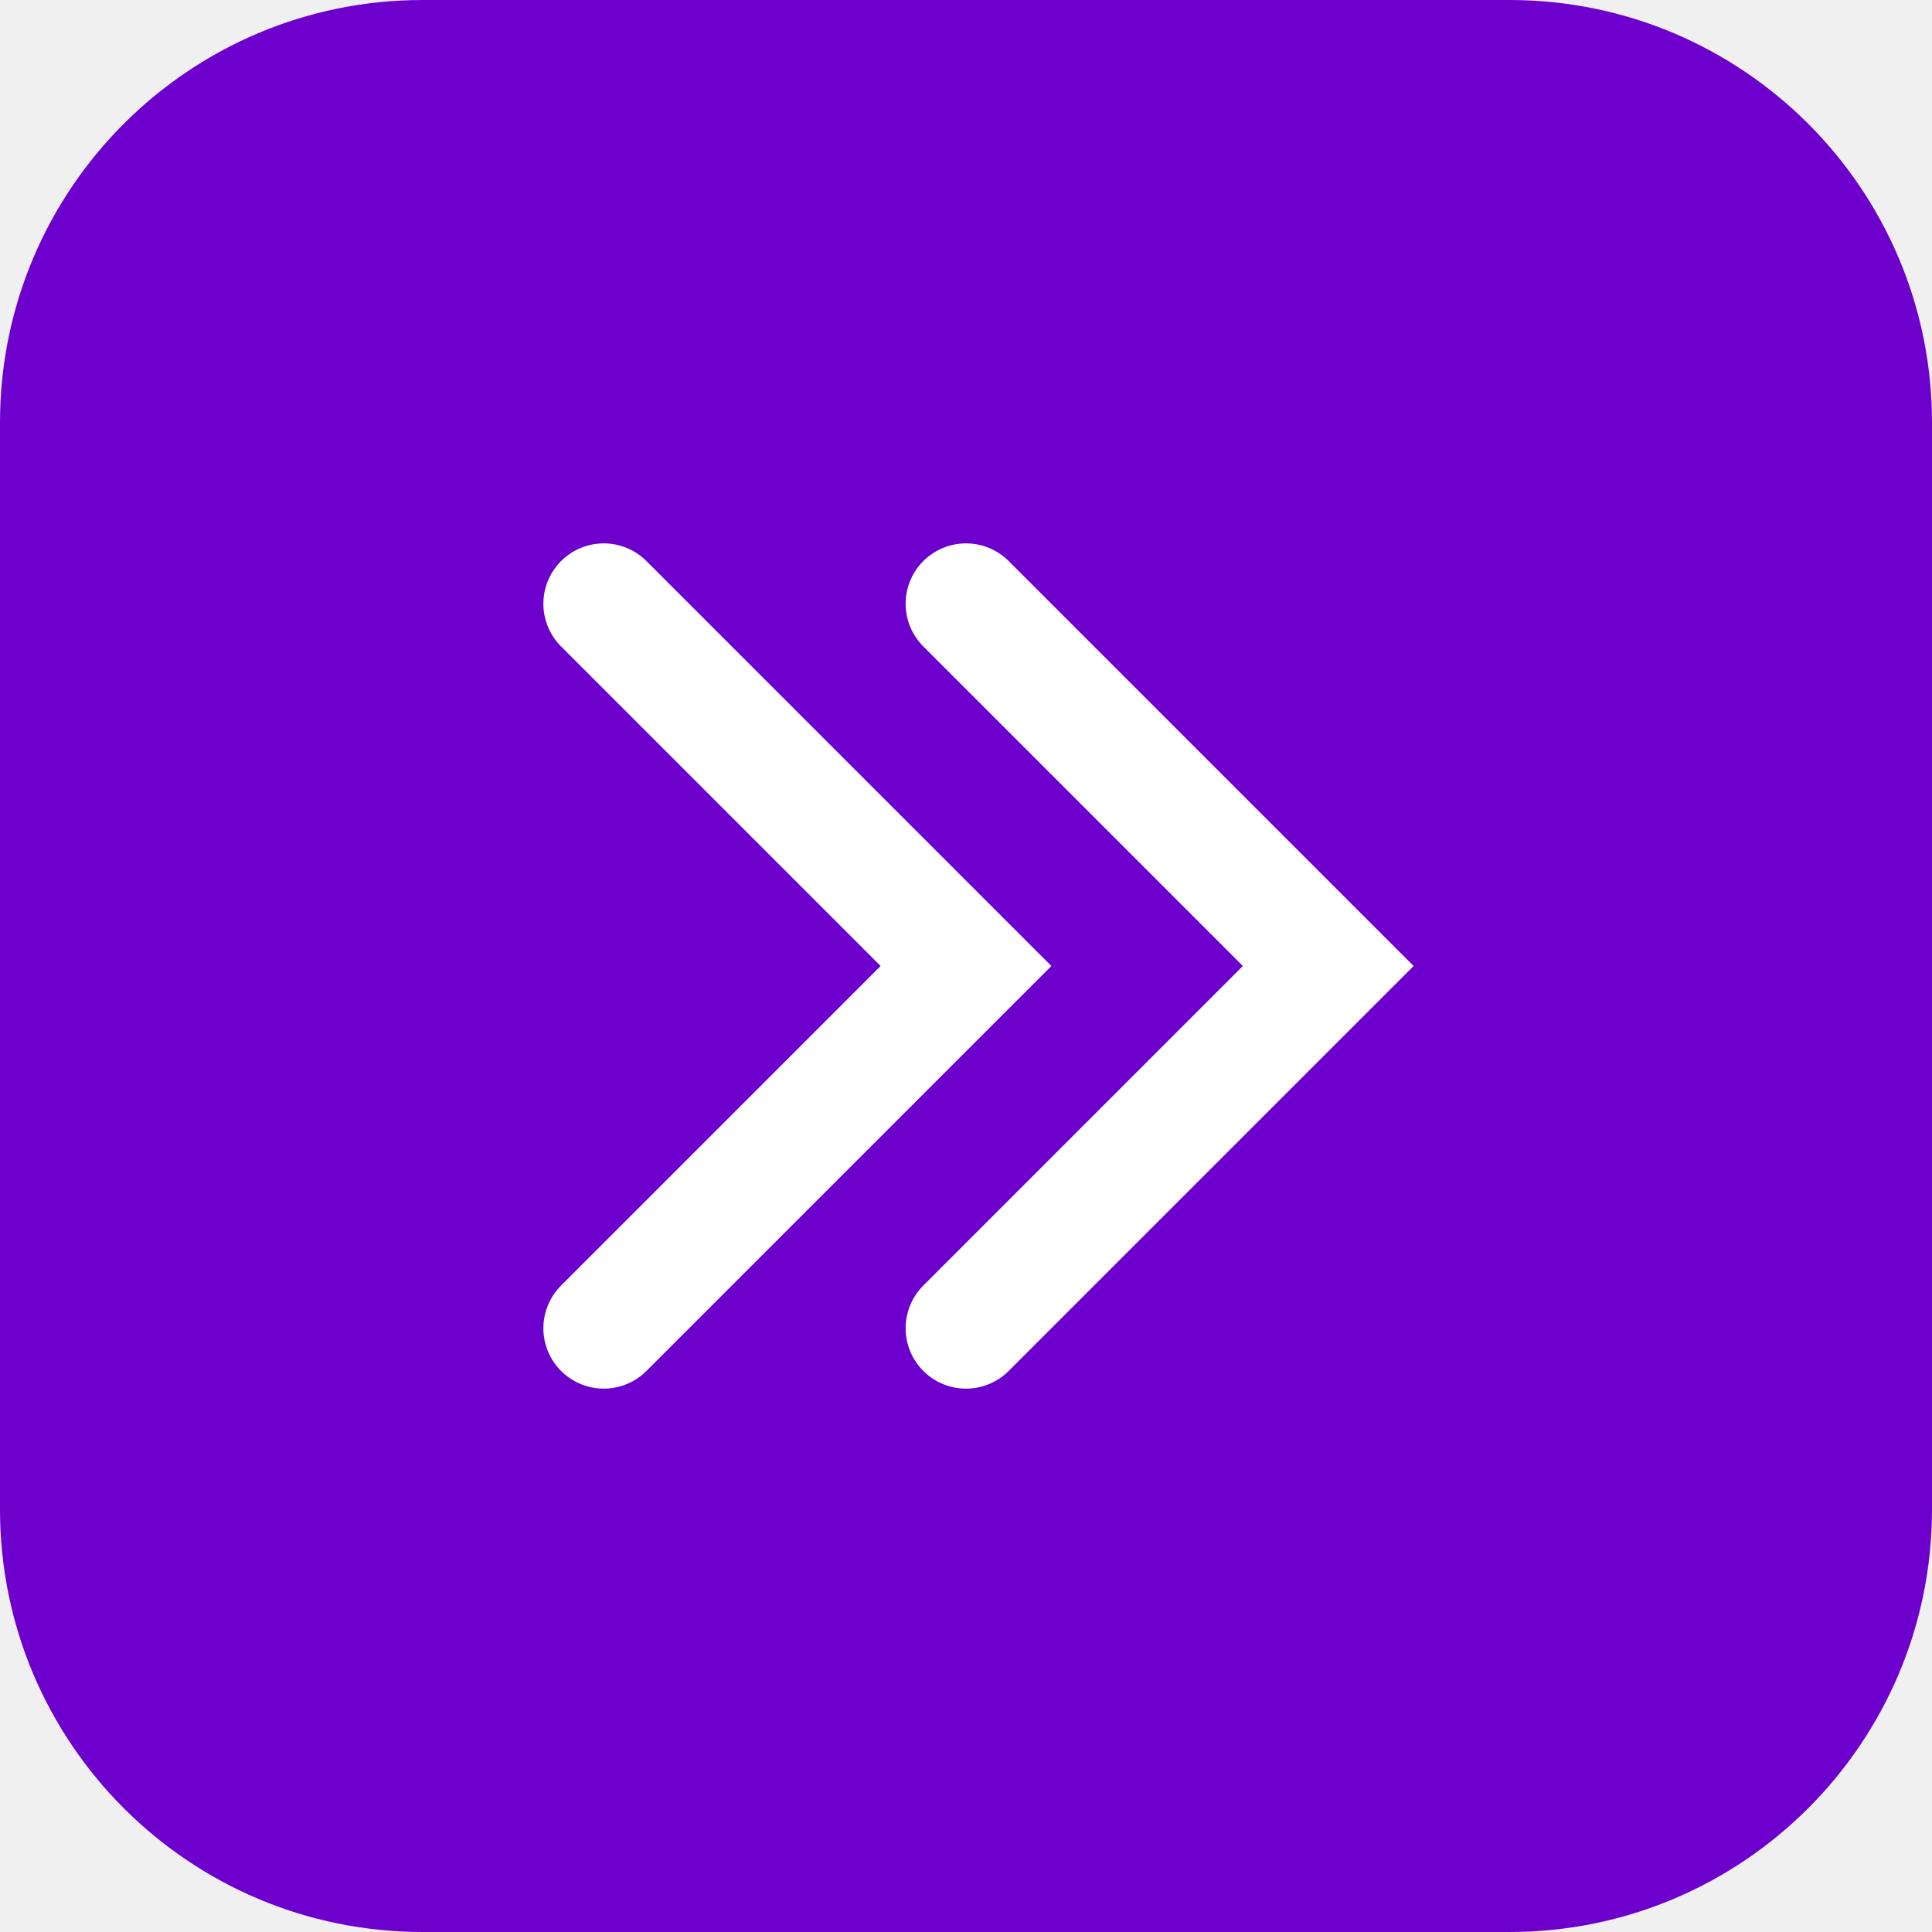
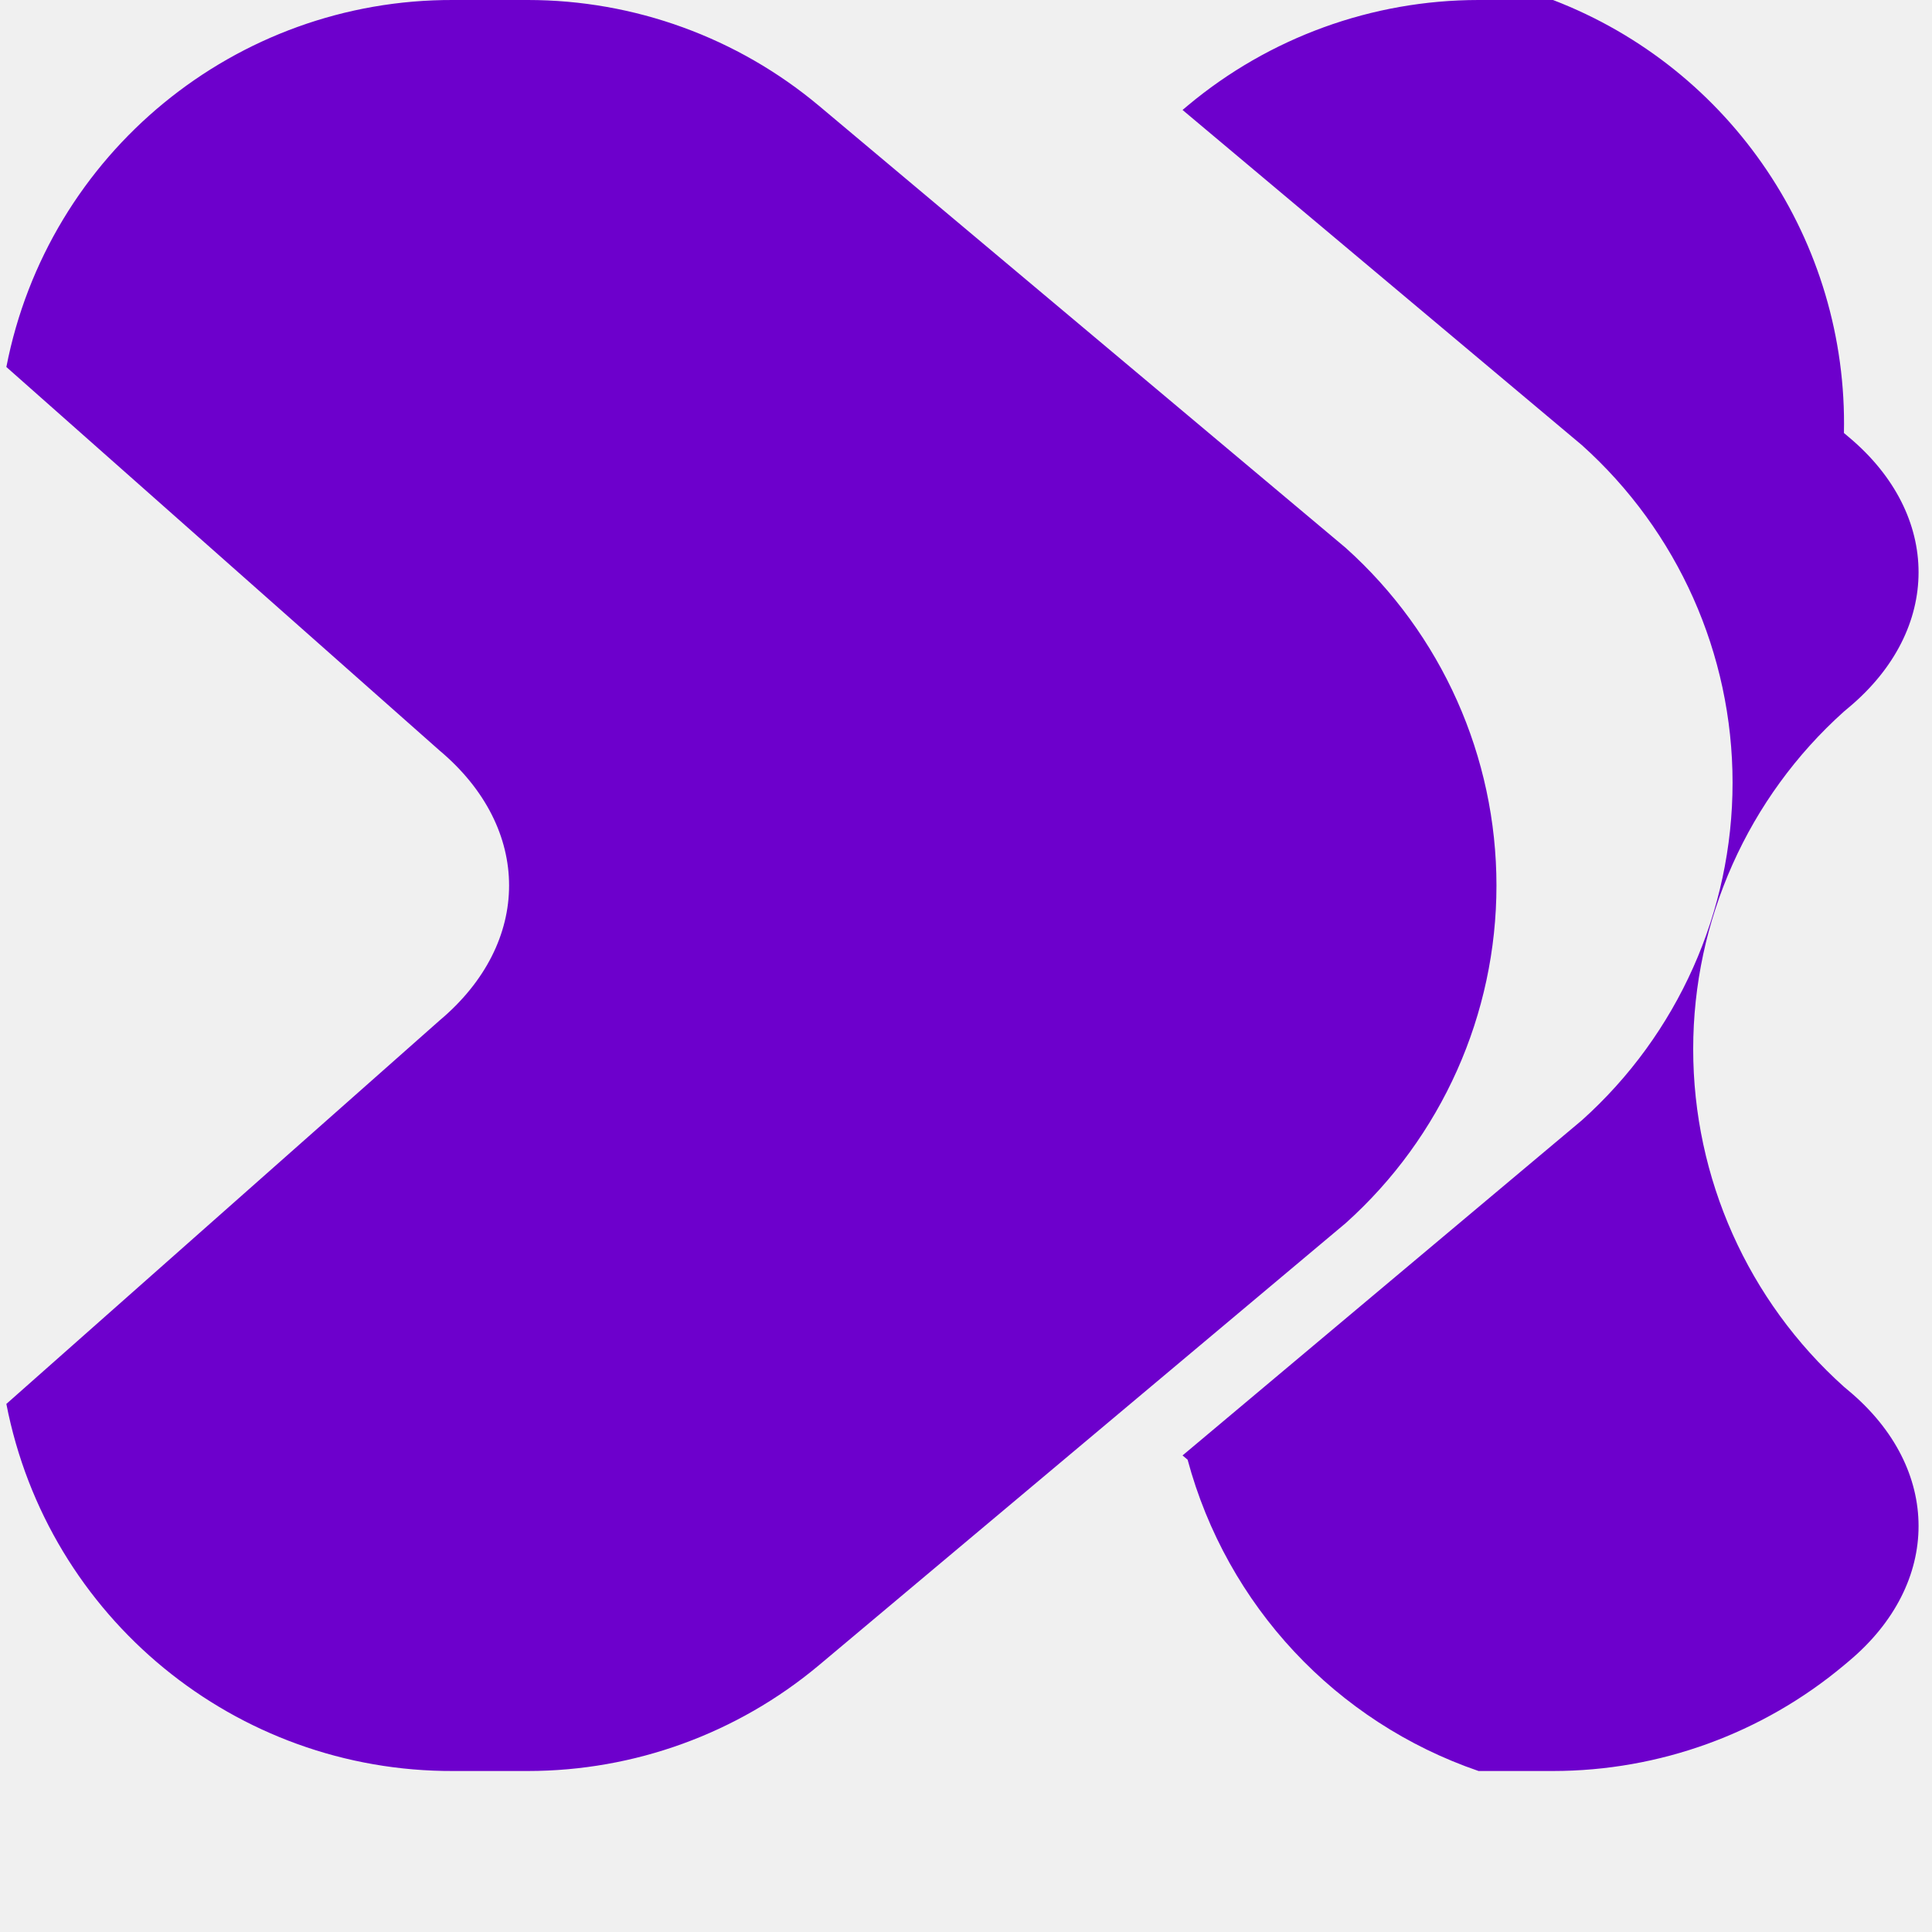
- <svg xmlns="http://www.w3.org/2000/svg" viewBox="0 0 64 64">
-   <rect width="64" height="64" rx="14" fill="#6D00CC" />
-   <path d="M20 20 L32 32 L20 44" stroke="#fff" stroke-width="4" fill="none" stroke-linecap="round" />
-   <path d="M32 20 L44 32 L32 44" stroke="#fff" stroke-width="4" fill="none" stroke-linecap="round" />
+ <svg xmlns="http://www.w3.org/2000/svg" viewBox="0 0 24 24" fill="#6D00CC">
+   <path d="M5.633 0A5.635 5.635 0 0 0 .079 4.559L5.46 9.323c1.152.967 1.152 2.387 0 3.354L.079 17.44A5.634 5.634 0 0 0 5.633 22h.925a5.634 5.634 0 0 0 3.614-1.313l6.545-5.493a5.633 5.633 0 0 0 0-8.388L10.172 1.313A5.634 5.634 0 0 0 6.558 0zm12.734 0a5.635 5.635 0 0 0-3.614 1.313l-.063.053 4.96 4.163a5.633 5.633 0 0 1 0 8.388l-4.96 4.163.063.053A5.634 5.634 0 0 0 18.367 22h.925a5.634 5.634 0 0 0 3.614-1.313l.063-.053c1.152-.967 1.152-2.387 0-3.354l-.063-.053a5.633 5.633 0 0 1 0-8.388l.063-.053c1.152-.967 1.152-2.387 0-3.354l-.063-.053A5.634 5.634 0 0 0 19.292 0Z" />
</svg>
